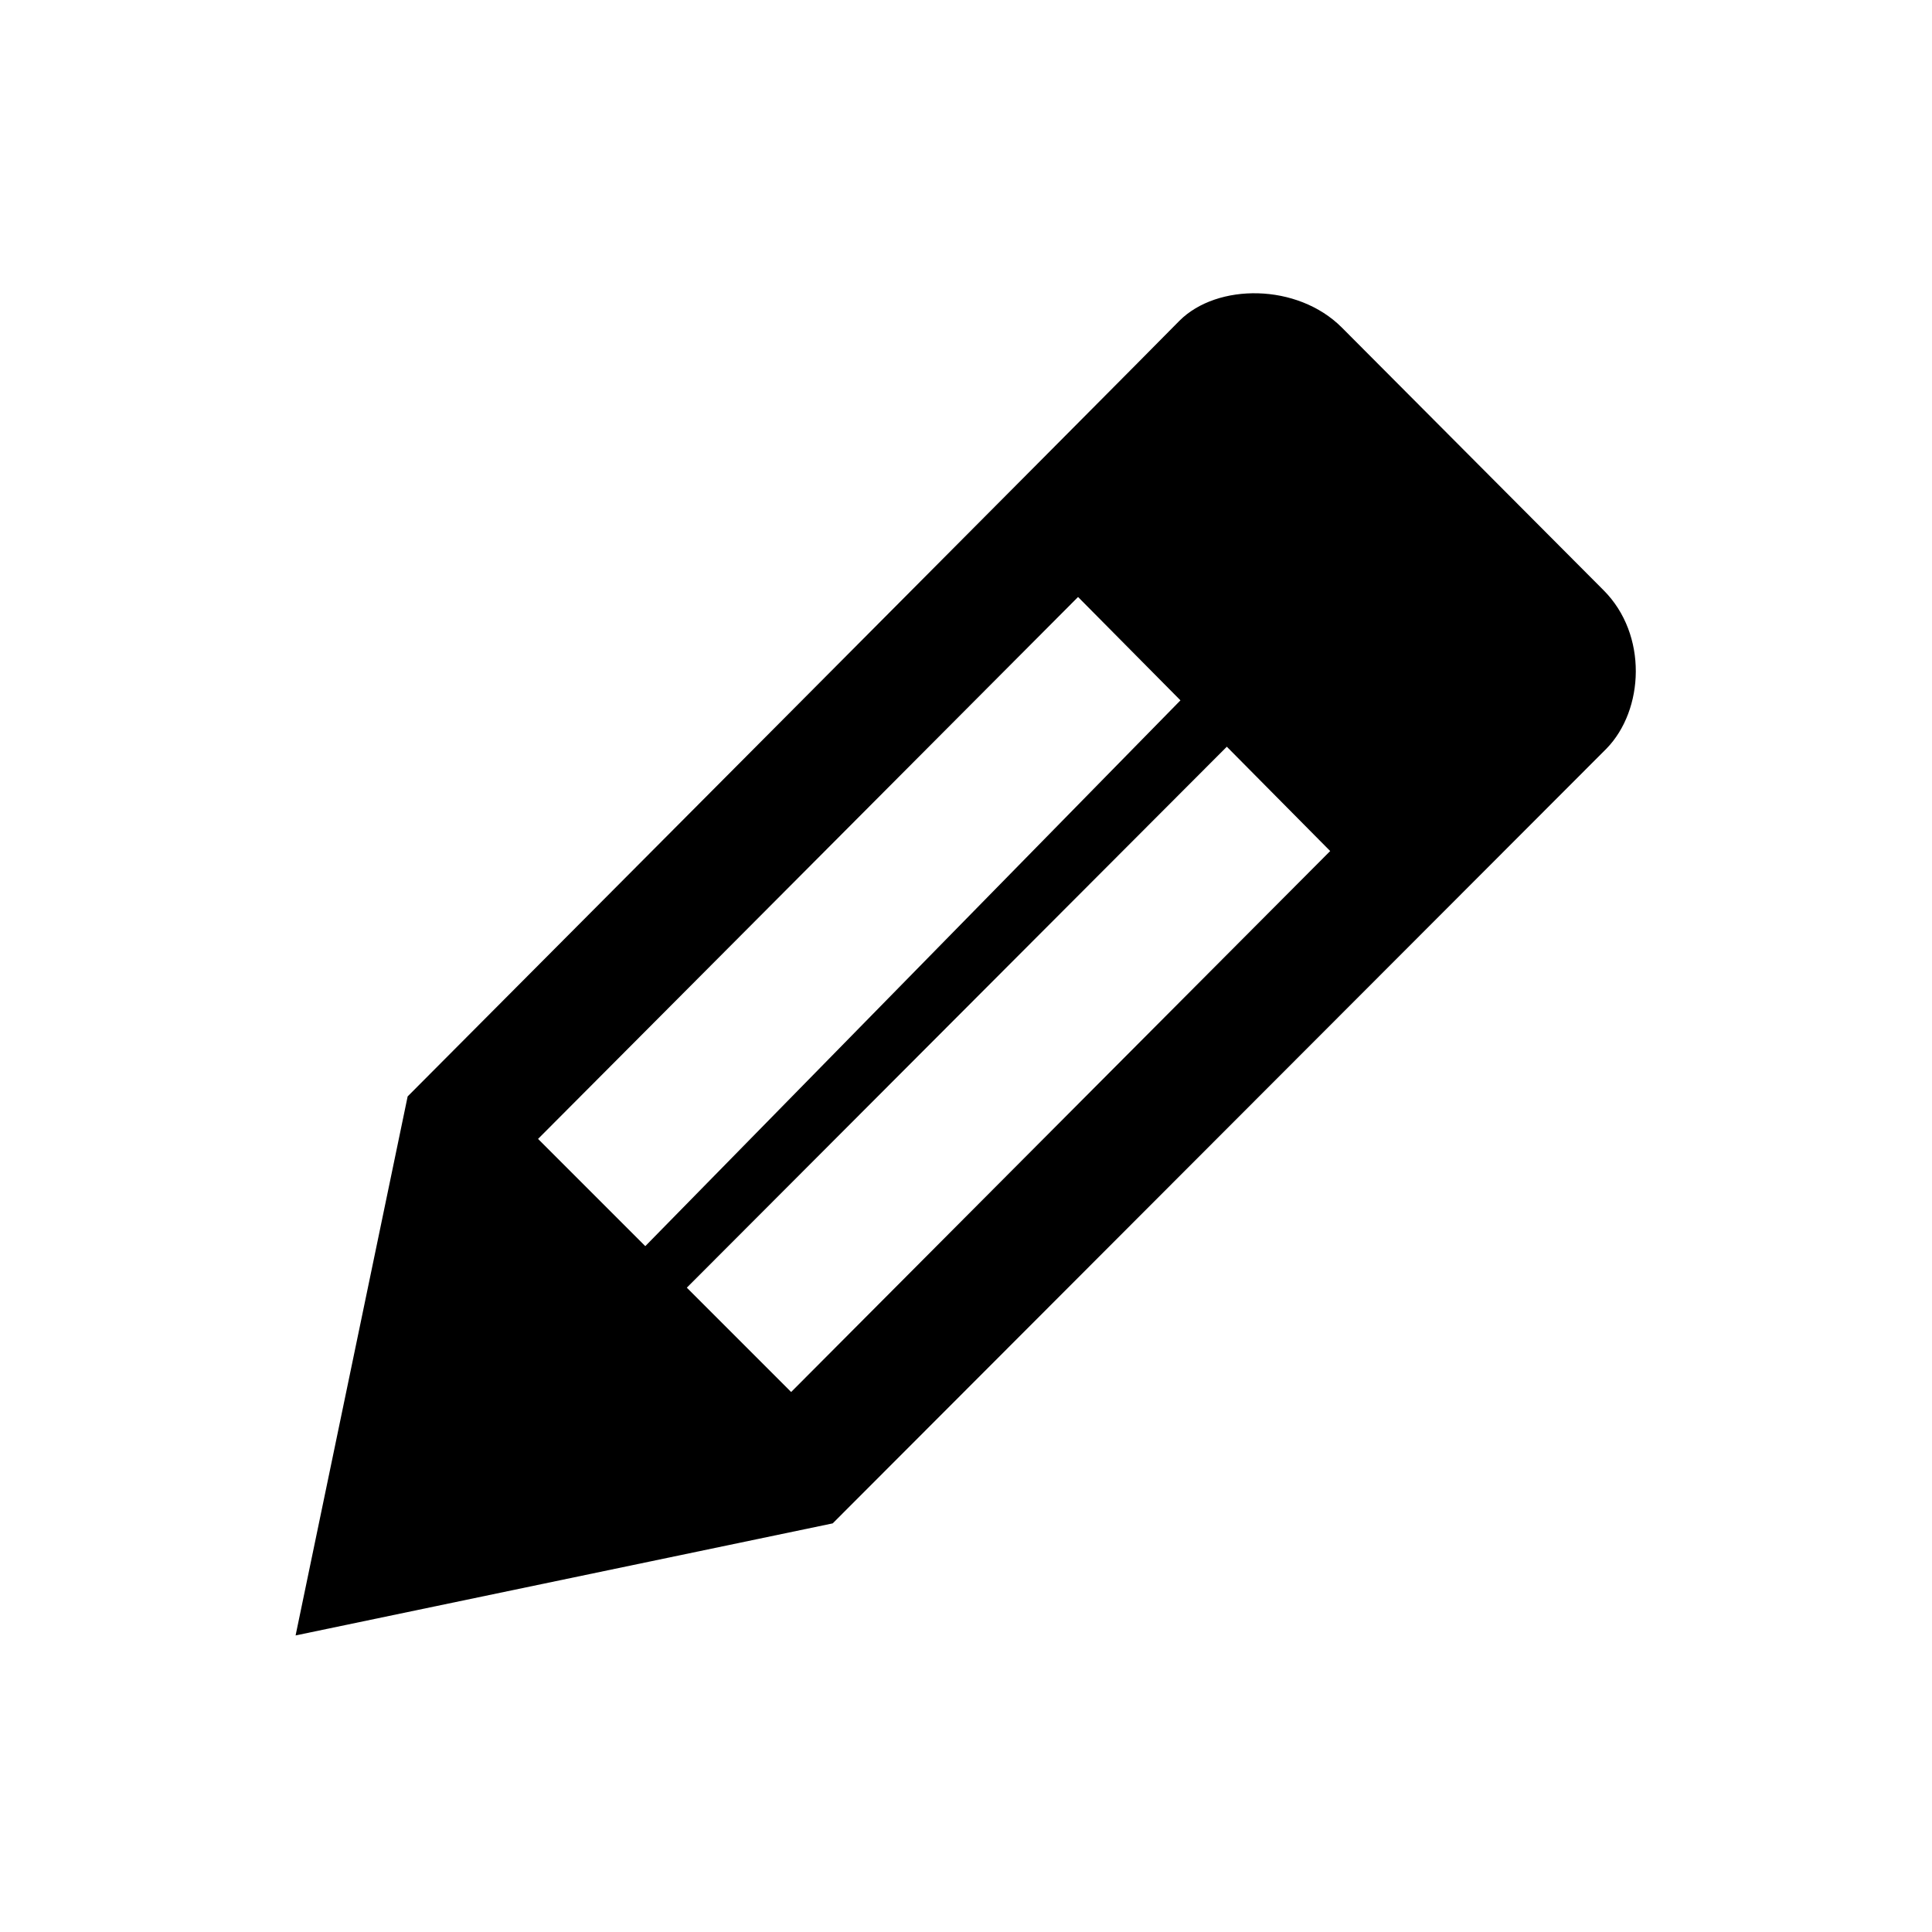
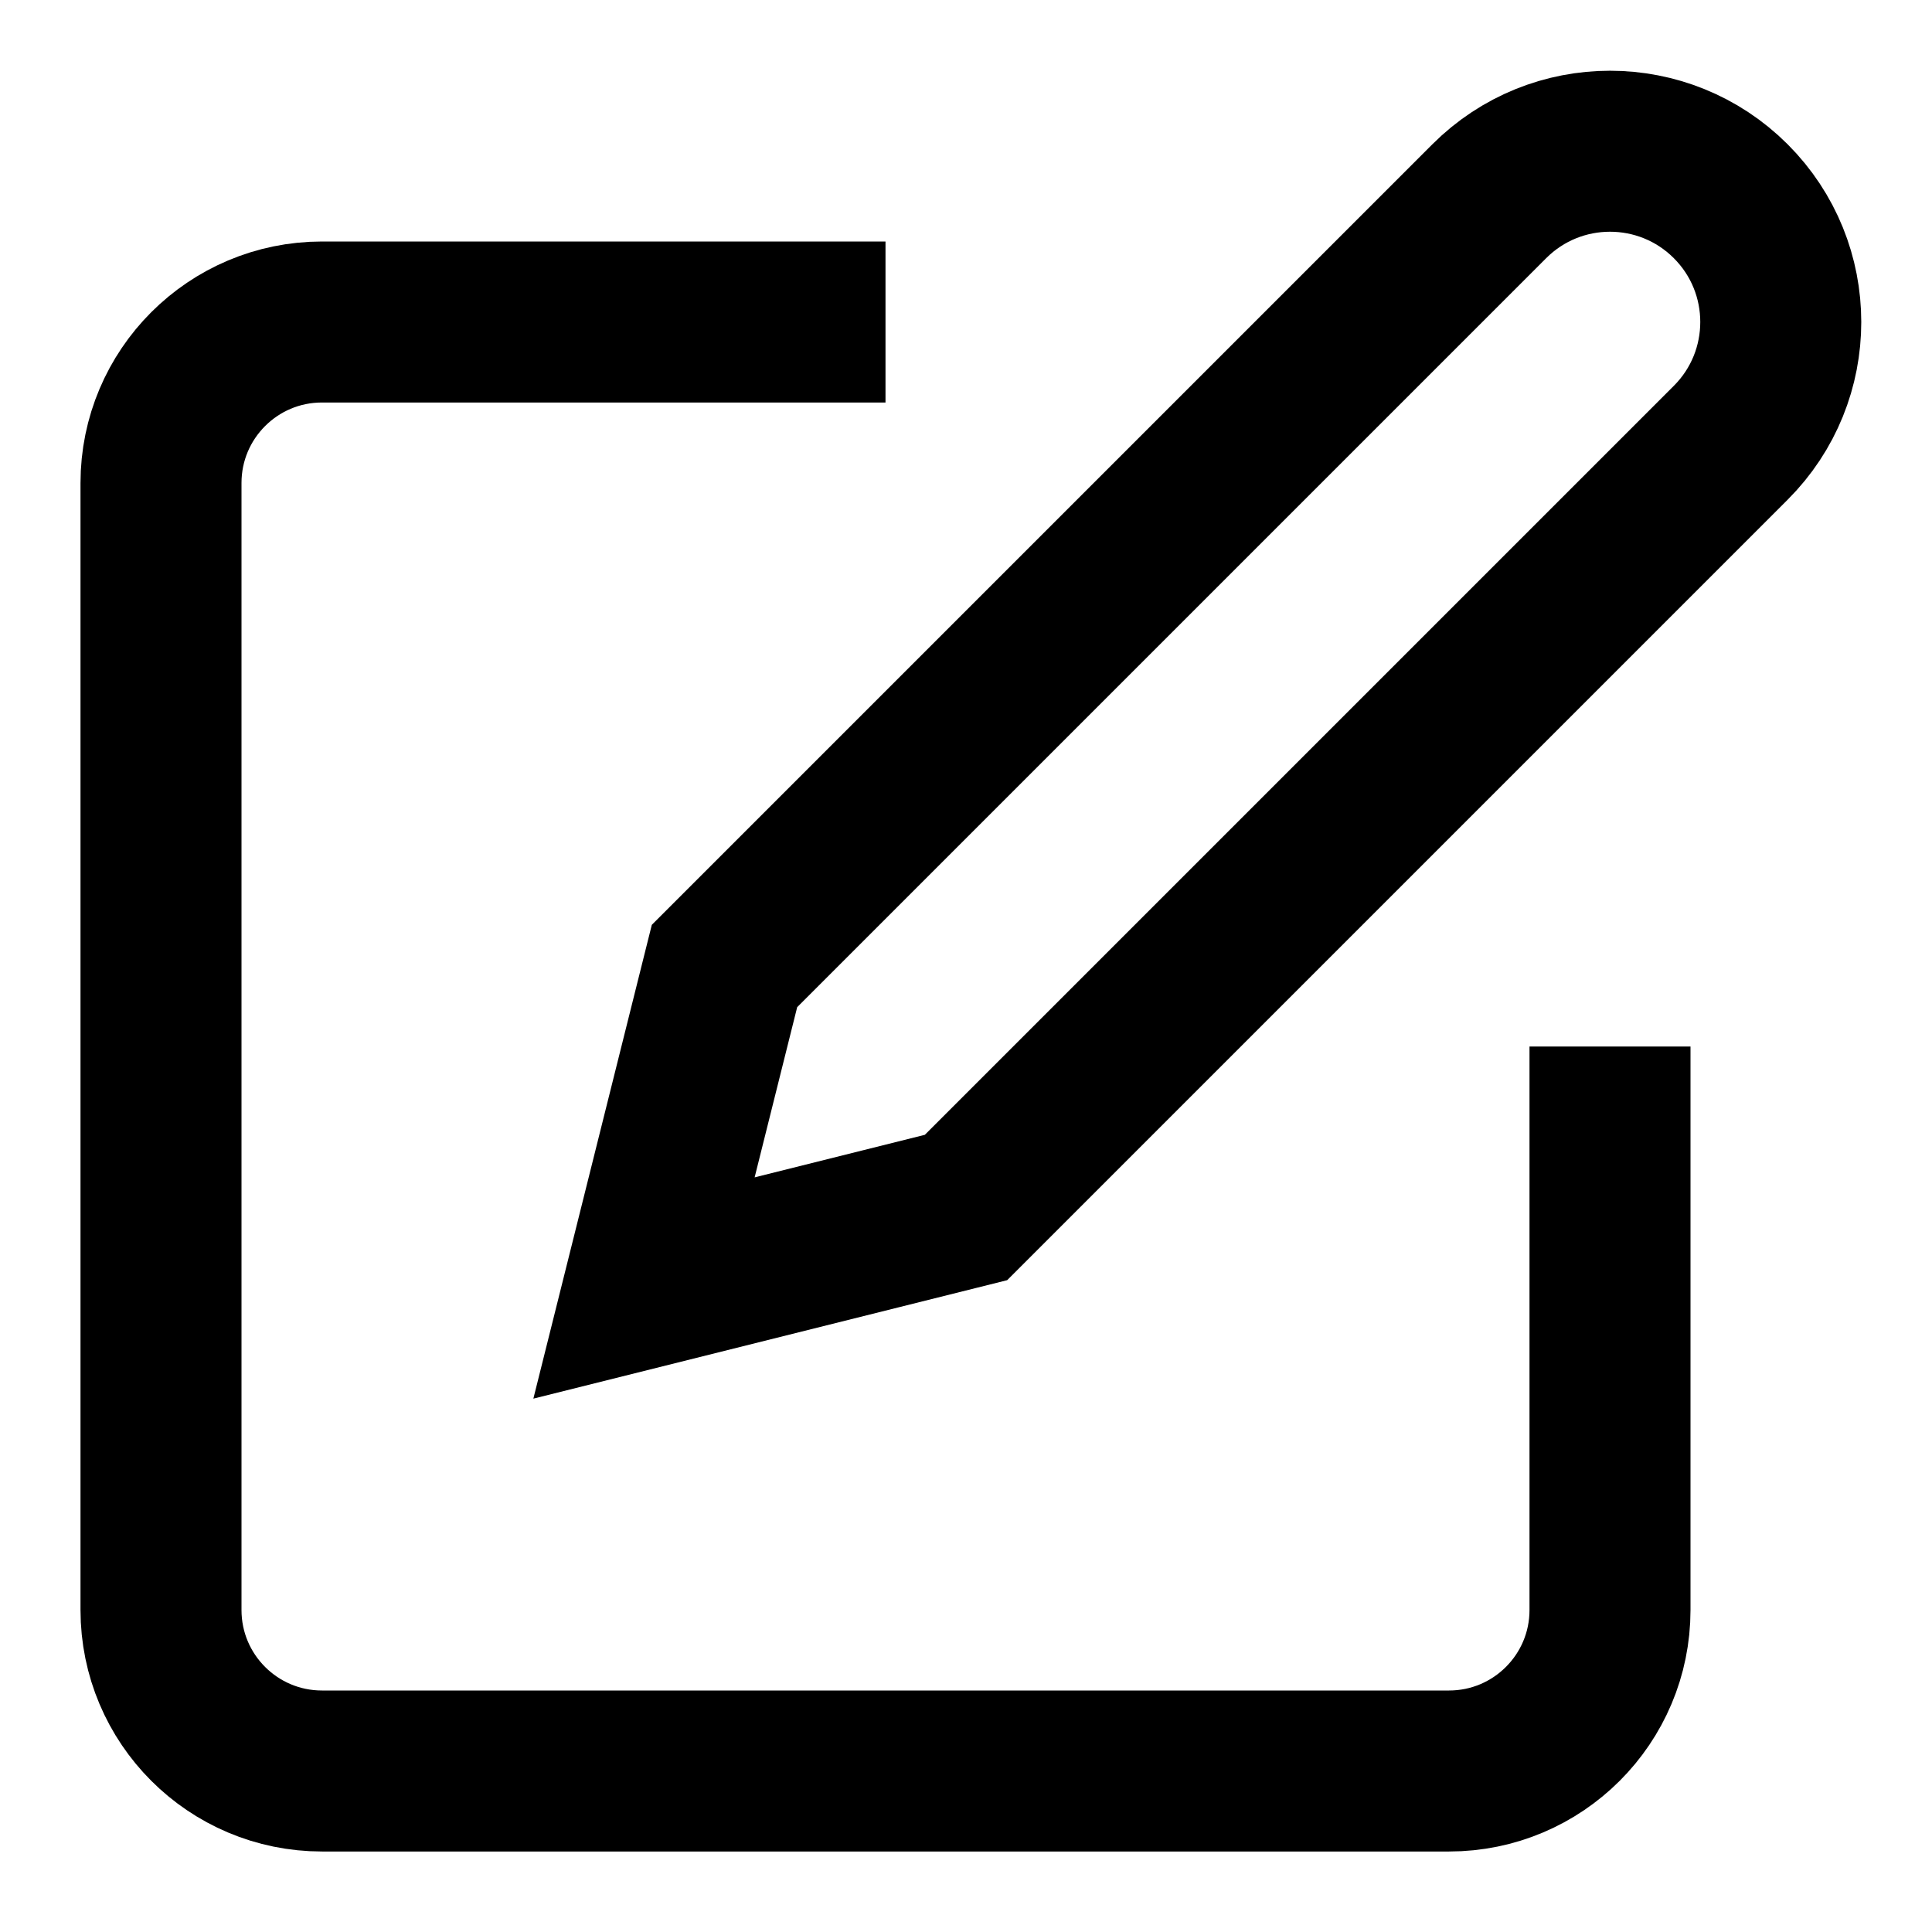
- <svg xmlns="http://www.w3.org/2000/svg" version="1.1" width="1.25em" height="1.25em" viewBox="0 0 20 20">
-   <path d="M13.89 3.39l2.71 2.72c0.46 0.46 0.42 1.24 0.030 1.64l-8.010 8.020-5.56 1.16 1.16-5.58s7.6-7.63 7.99-8.030c0.39-0.39 1.22-0.39 1.68 0.070zM11.16 6.18l-5.59 5.61 1.11 1.11 5.54-5.65zM8.19 14.41l5.58-5.6-1.070-1.080-5.59 5.6z" />
+ <svg focusable="false" class="ee-svg" data-icon="control" fill="currentColor" aria-hidden="true" height="1.25em" width="1.25em" viewBox="0 0 24 24">
+   <g fill="none" stroke="currentColor" stroke-width="2">
+     <path d="M11 4H4a2 2 0 0 0-2 2v14a2 2 0 0 0 2 2h14a2 2 0 0 0 2-2v-7" />
+     <path d="M18.5 2.5a2.121 2.121 0 0 1 3 3L12 15l-4 1 1-4 9.5-9.5z" />
+   </g>
</svg>
